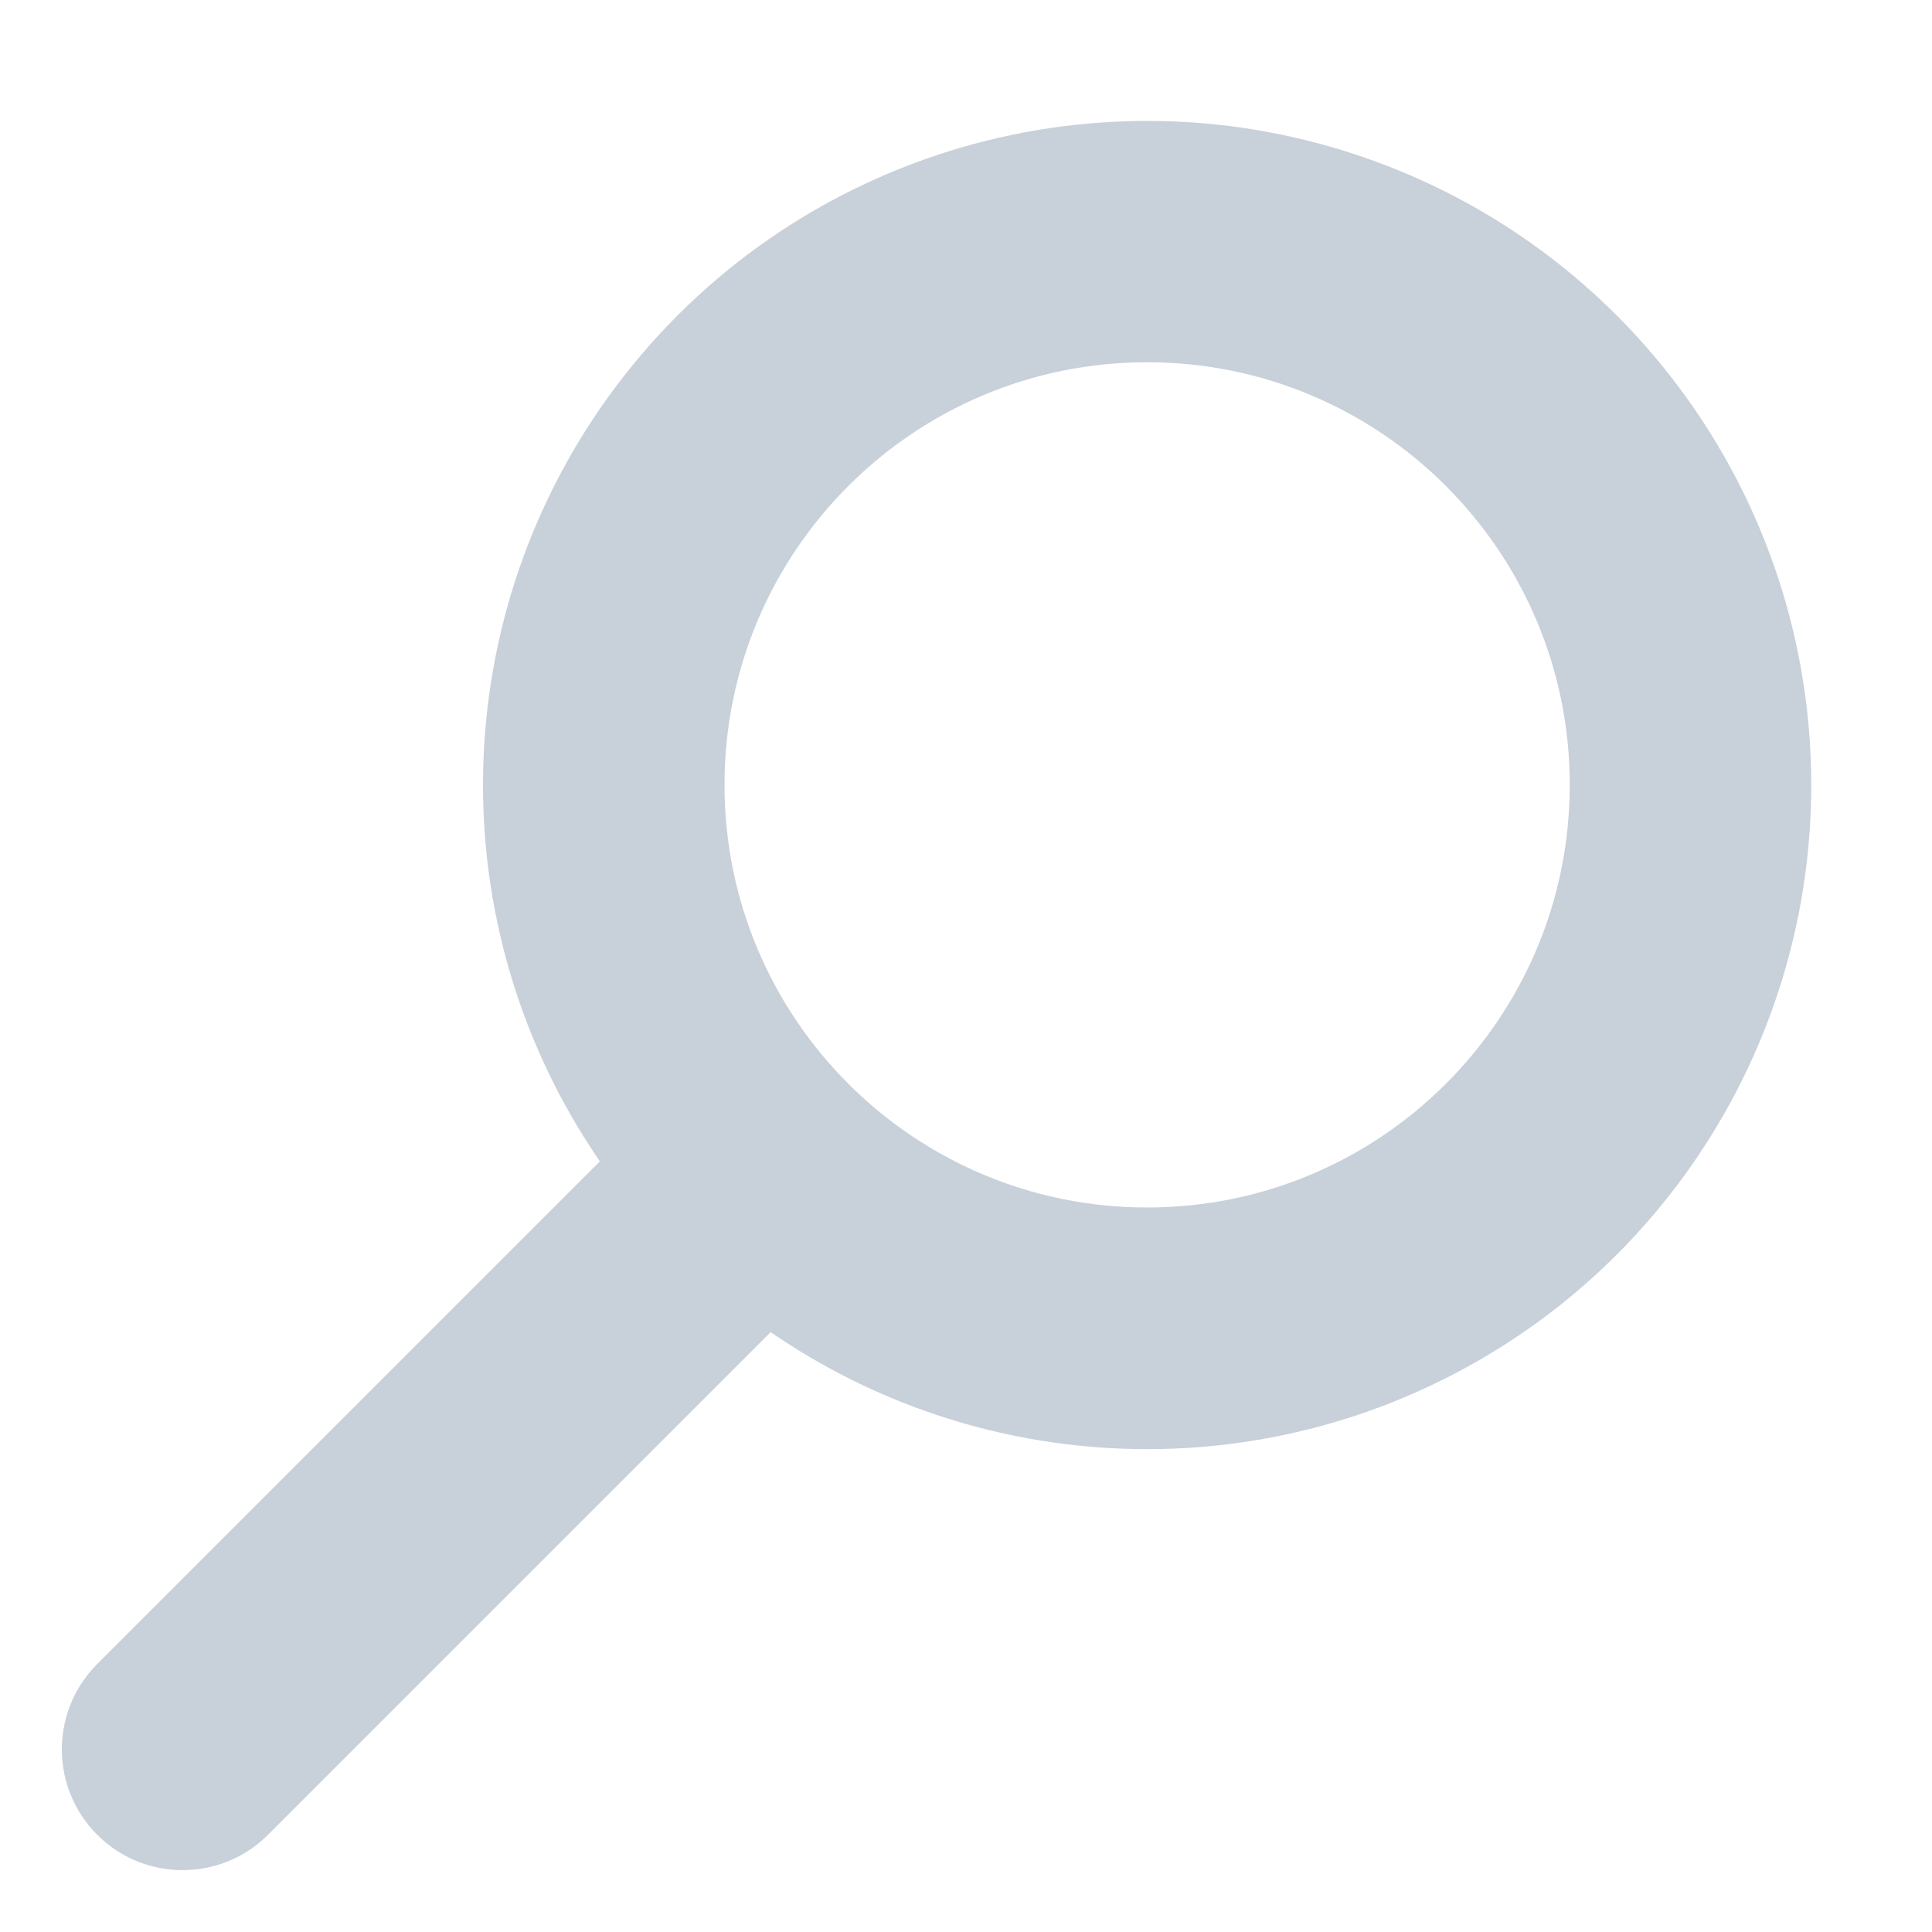
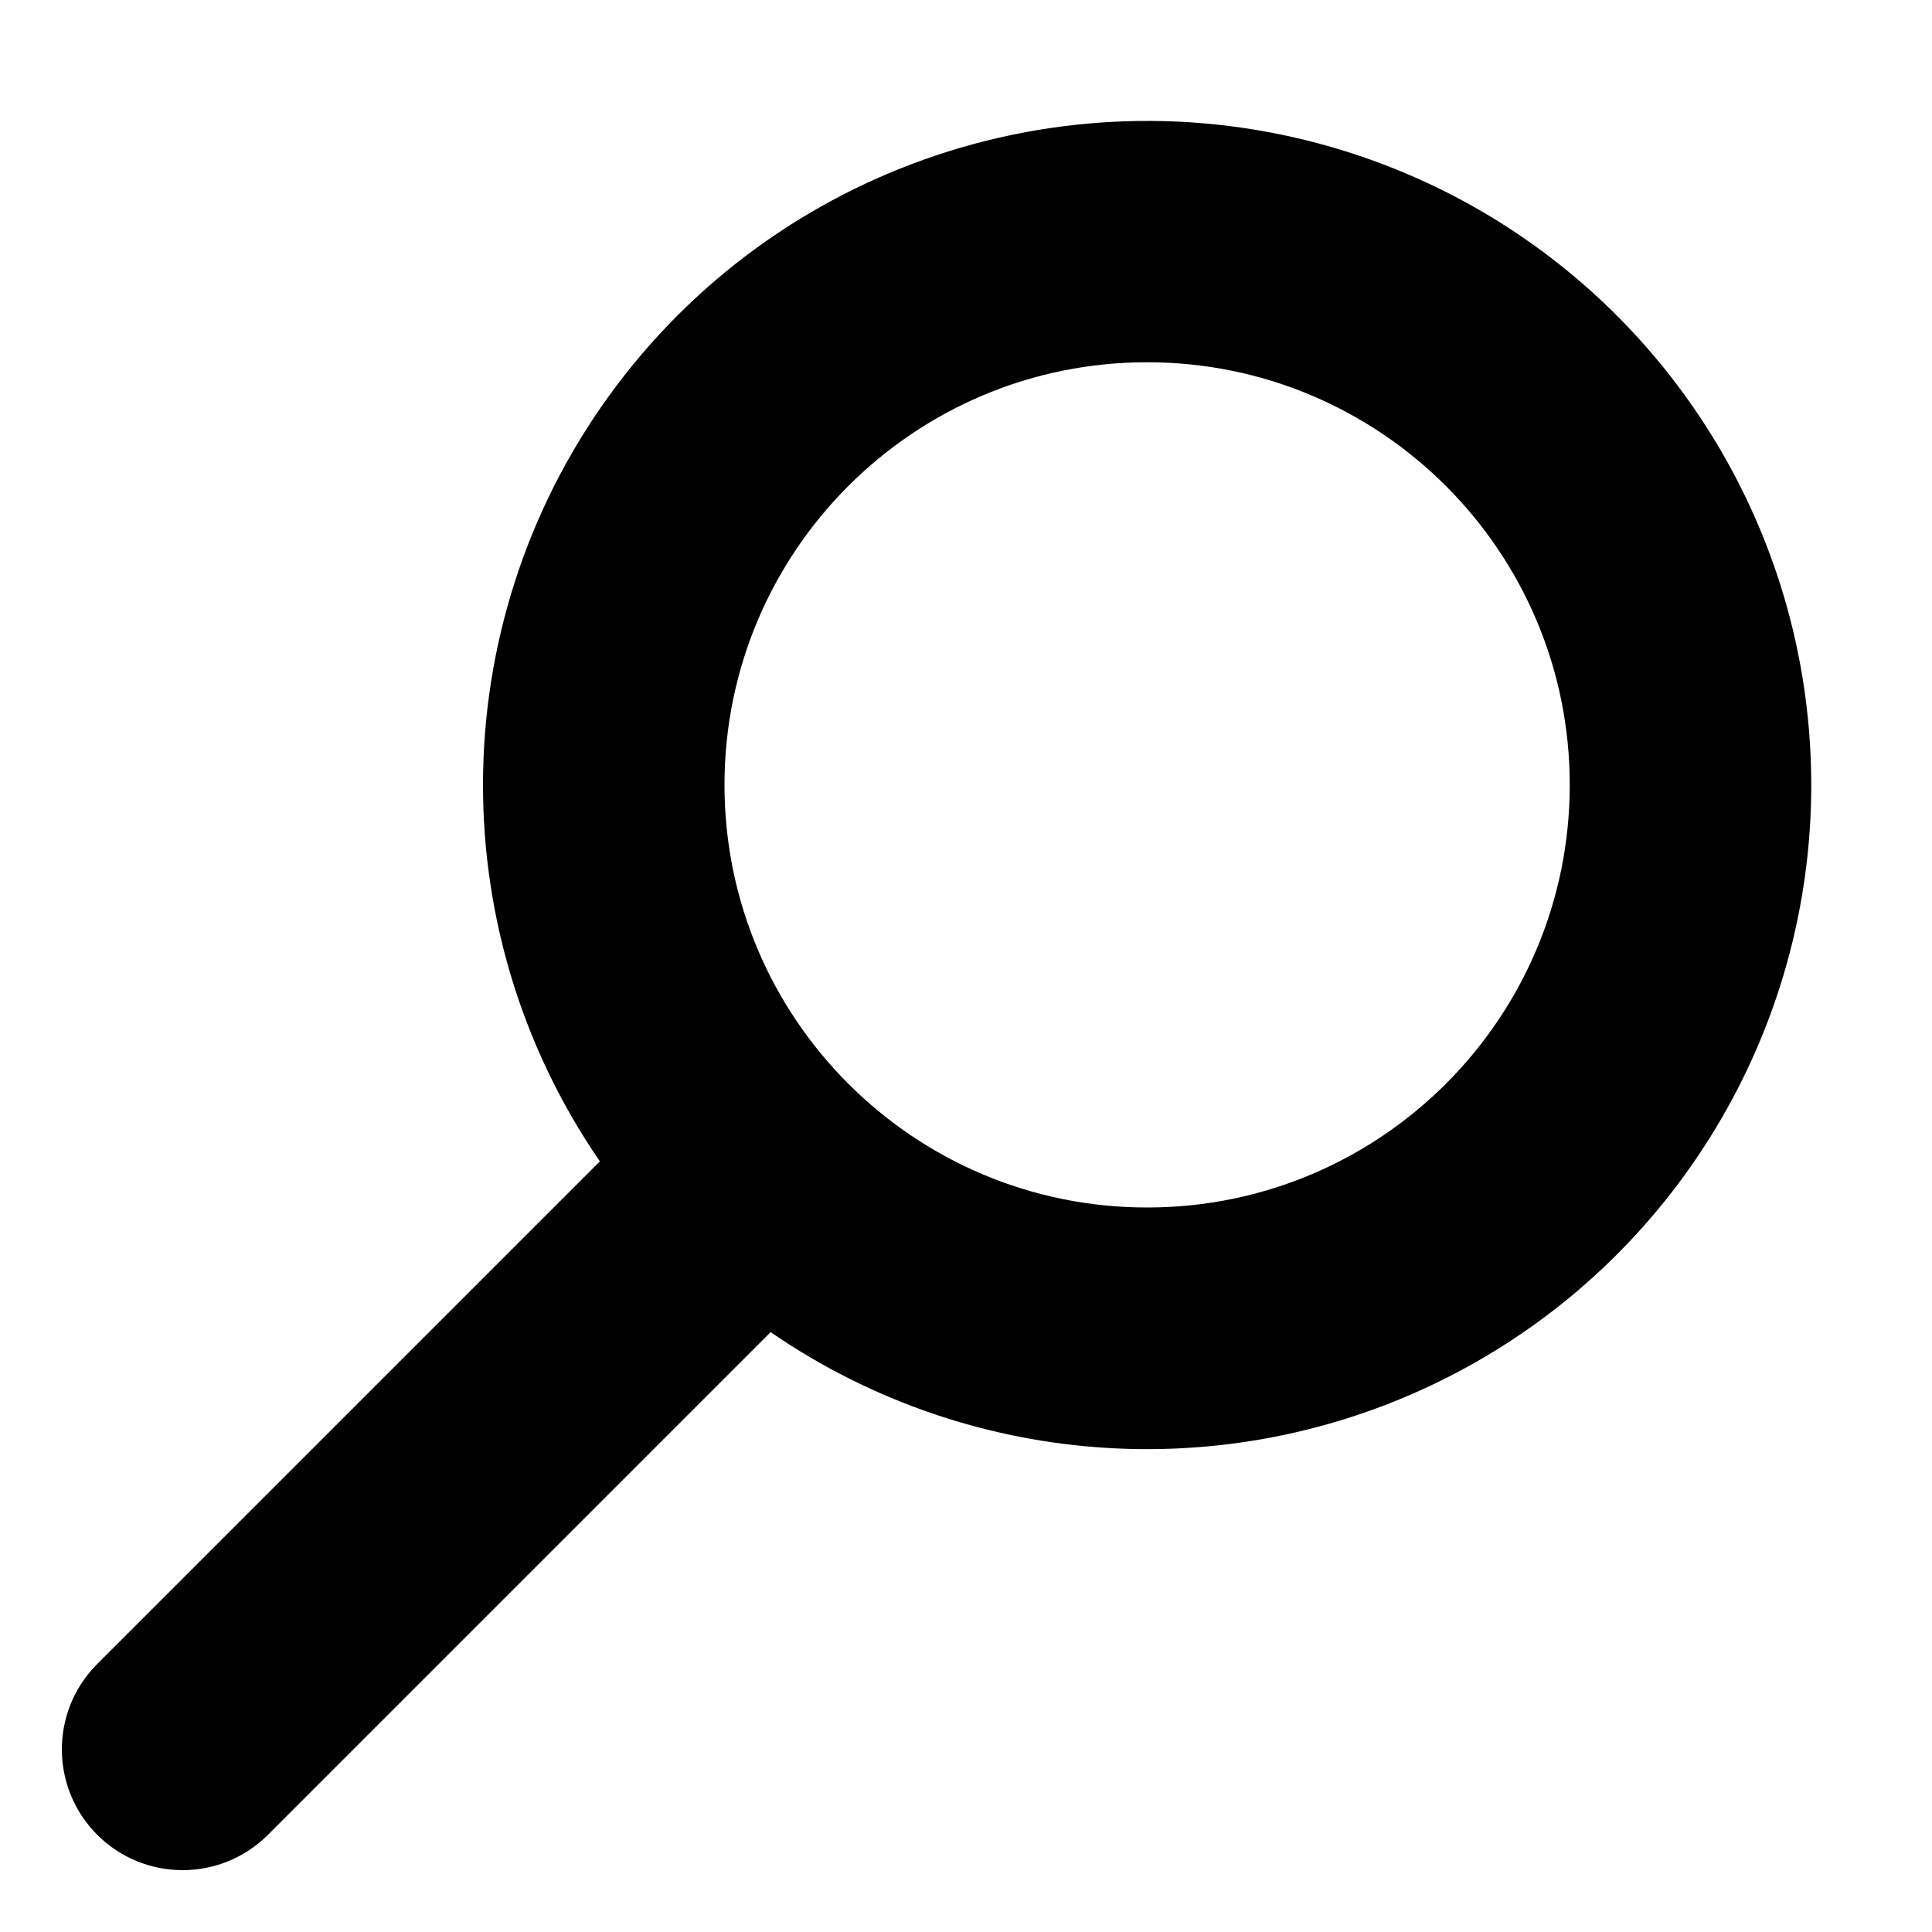
- <svg xmlns="http://www.w3.org/2000/svg" width="16" height="16" viewBox="0 0 16 16" fill="none">
-   <path fill-rule="evenodd" clip-rule="evenodd" d="M15 6.5a5.5 5.5 0 0 1-8.618 4.532l-4.175 4.175a1 1 0 0 1-1.414-1.414l4.175-4.175A5.5 5.5 0 1 1 15 6.5zm-2 0a3.5 3.5 0 1 1-7 0 3.5 3.5 0 0 1 7 0z" fill="#C8D0D9" />
+ <svg xmlns="http://www.w3.org/2000/svg" width="16" height="16" viewBox="0 0 16 16">
+   <path fill-rule="evenodd" clip-rule="evenodd" d="M15 6.5a5.5 5.5 0 0 1-8.618 4.532l-4.175 4.175a1 1 0 0 1-1.414-1.414l4.175-4.175A5.5 5.5 0 1 1 15 6.5zm-2 0a3.5 3.5 0 1 1-7 0 3.5 3.5 0 0 1 7 0z" />
</svg>
